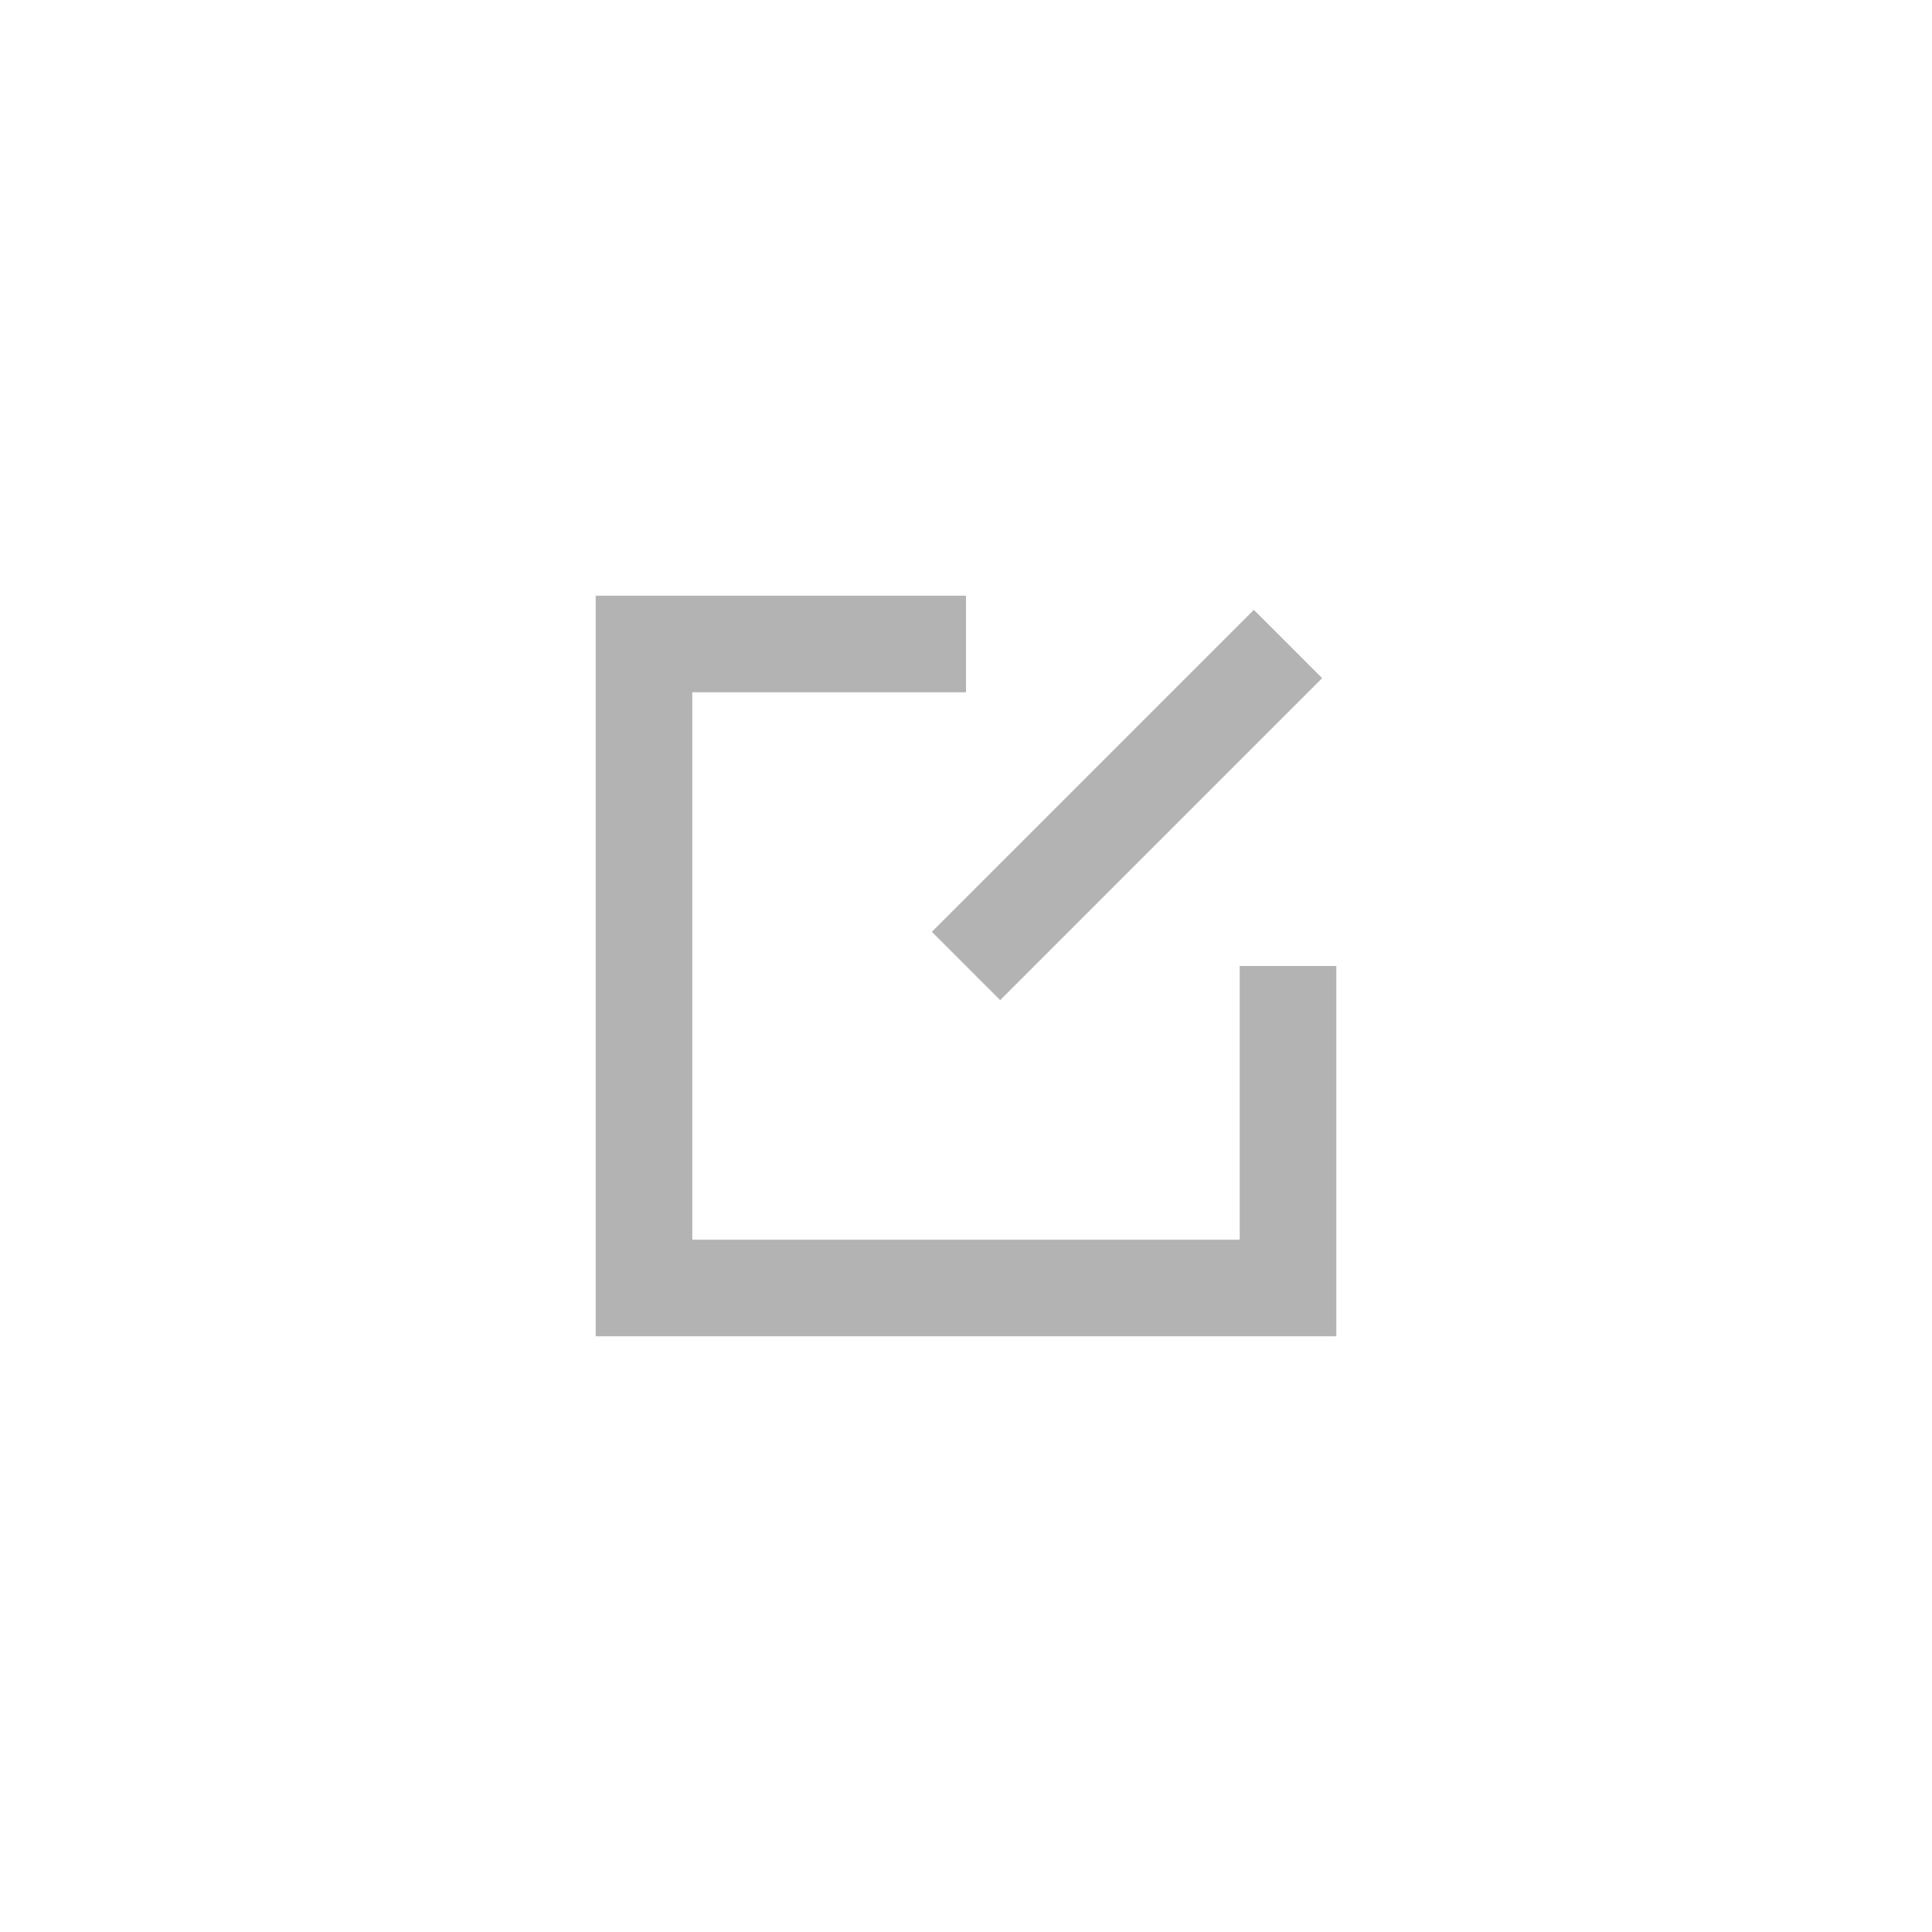
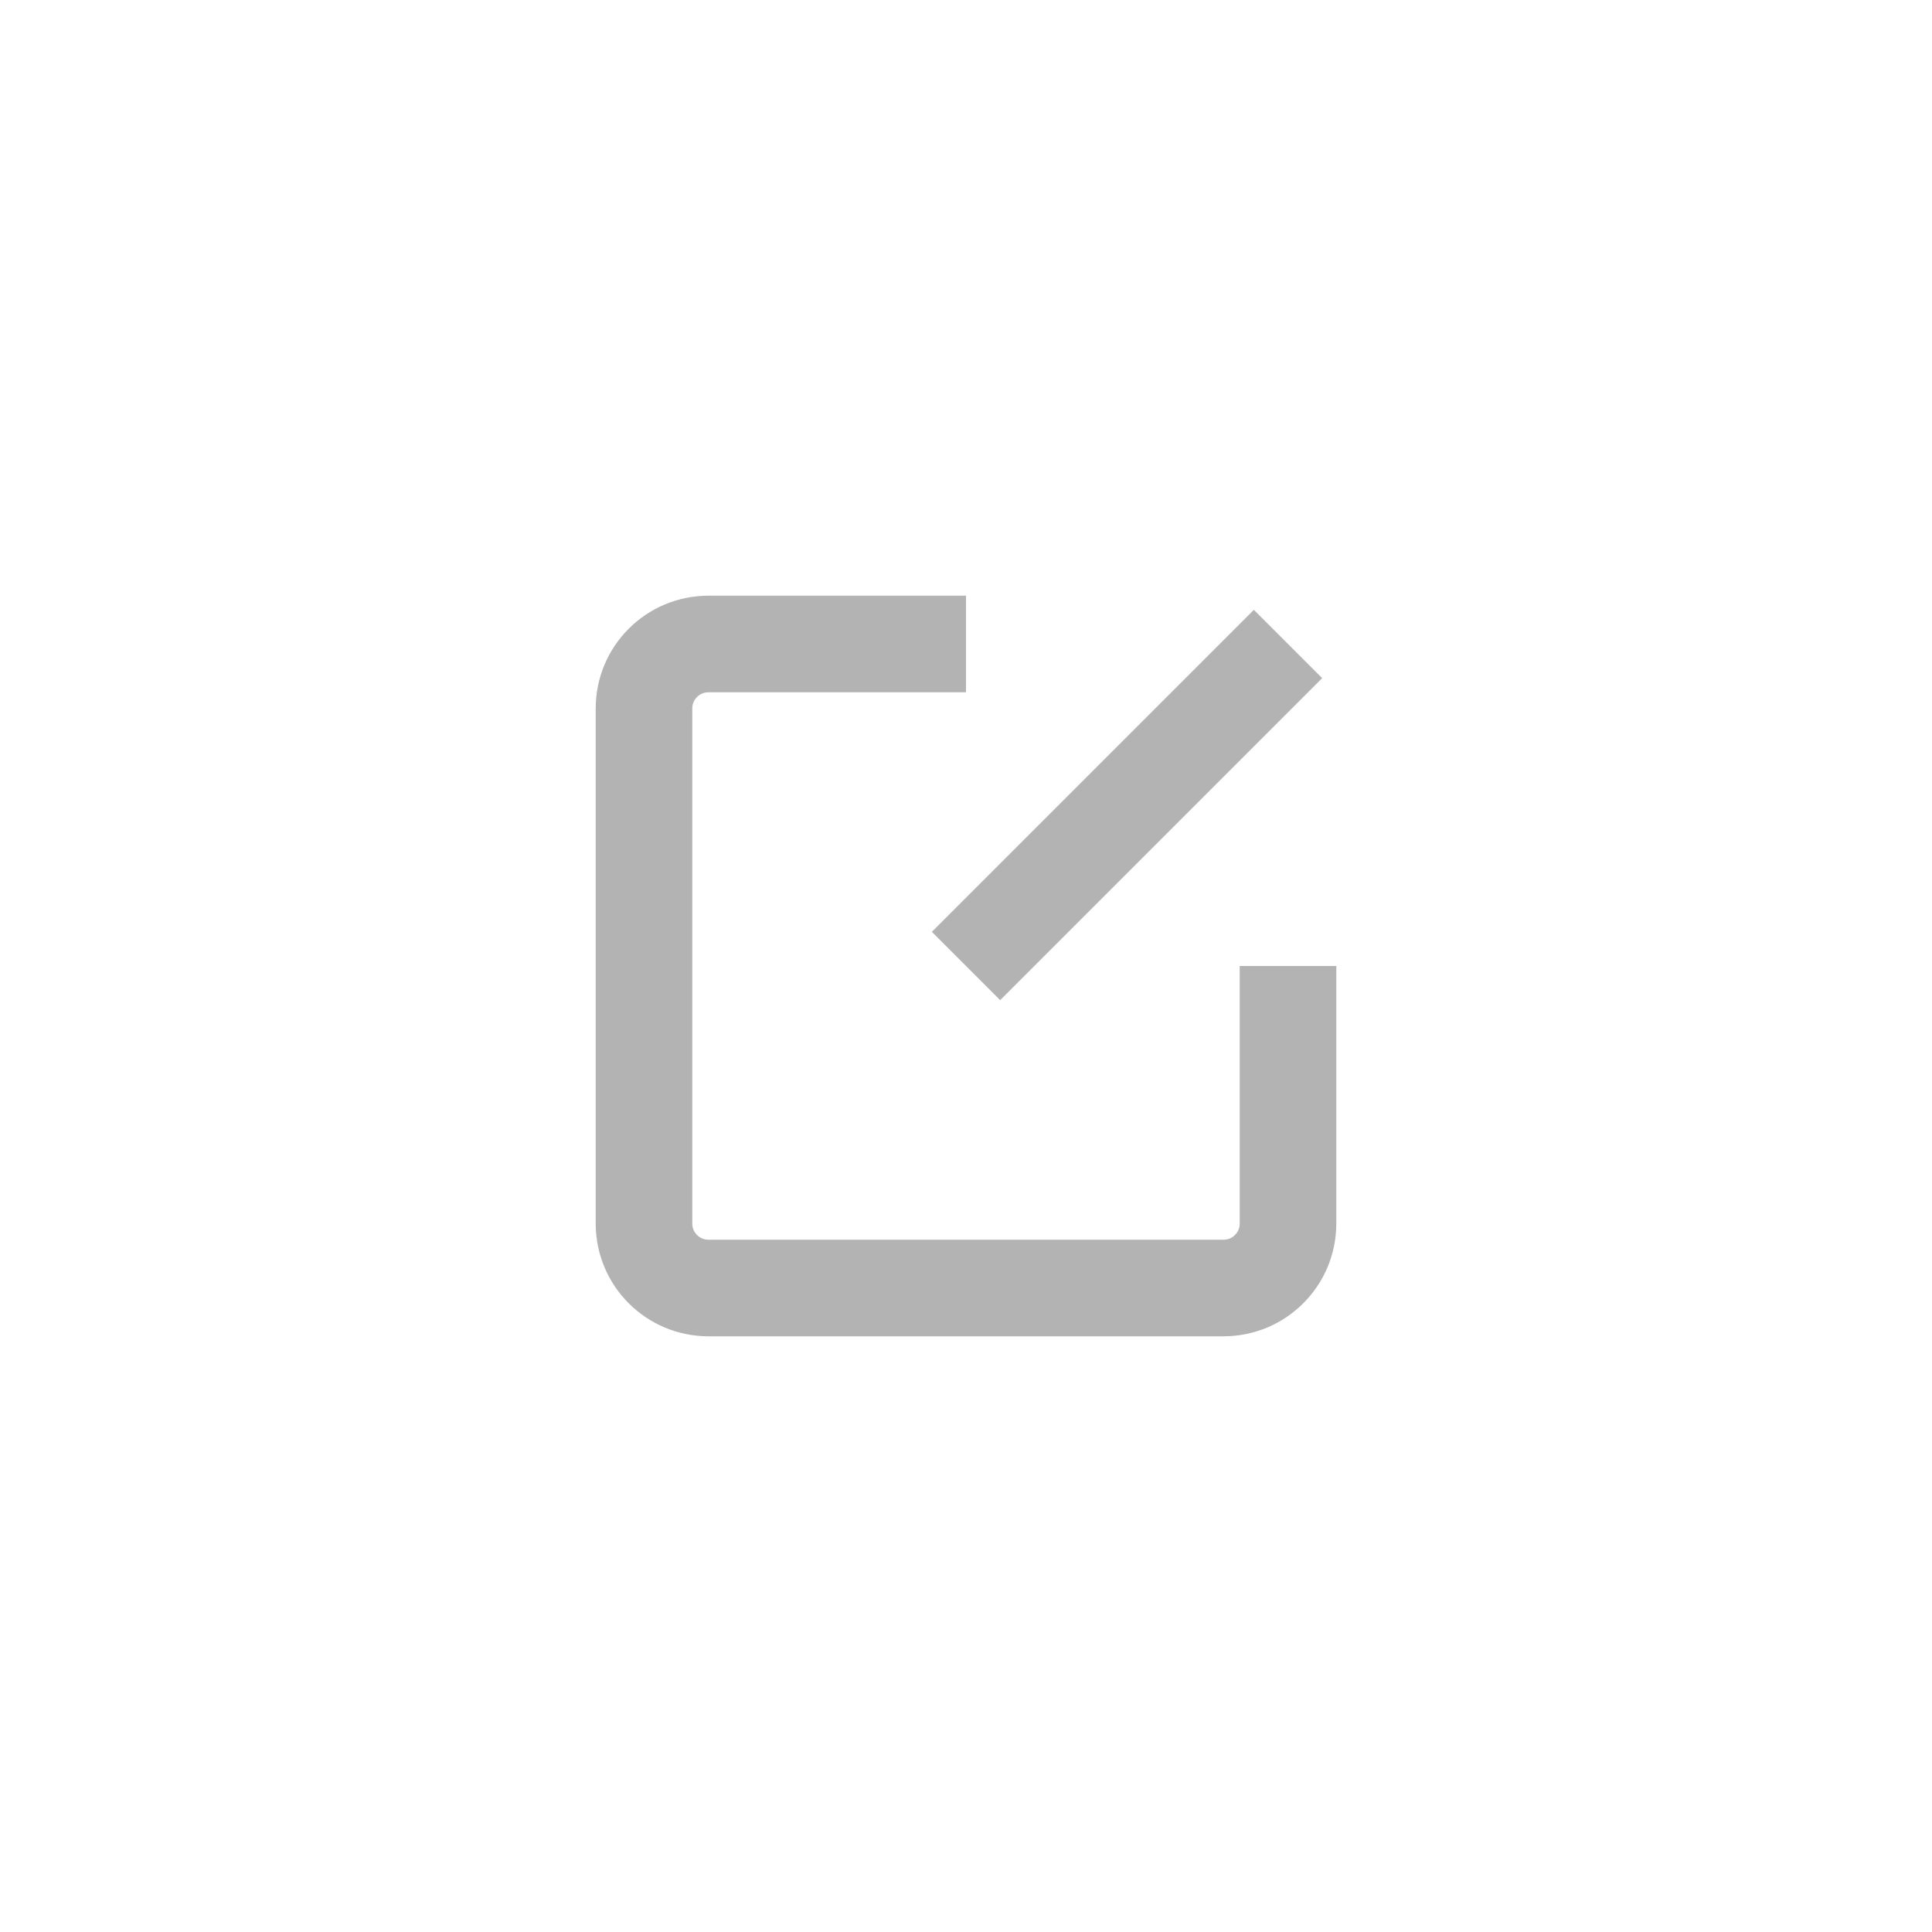
<svg xmlns="http://www.w3.org/2000/svg" width="30" height="30" viewBox="0 0 30 30" fill="none">
-   <path d="M15 10H10V20H20V15" stroke="black" stroke-opacity="0.3" stroke-width="1.5" />
+   <path d="M15 10H11C10.448 10 10 10.448 10 11V19C10 19.552 10.448 20 11 20H19C19.552 20 20 19.552 20 19V15" stroke="black" stroke-opacity="0.3" stroke-width="1.5" />
  <path d="M20 10L15 15" stroke="black" stroke-opacity="0.3" stroke-width="1.5" />
</svg>
